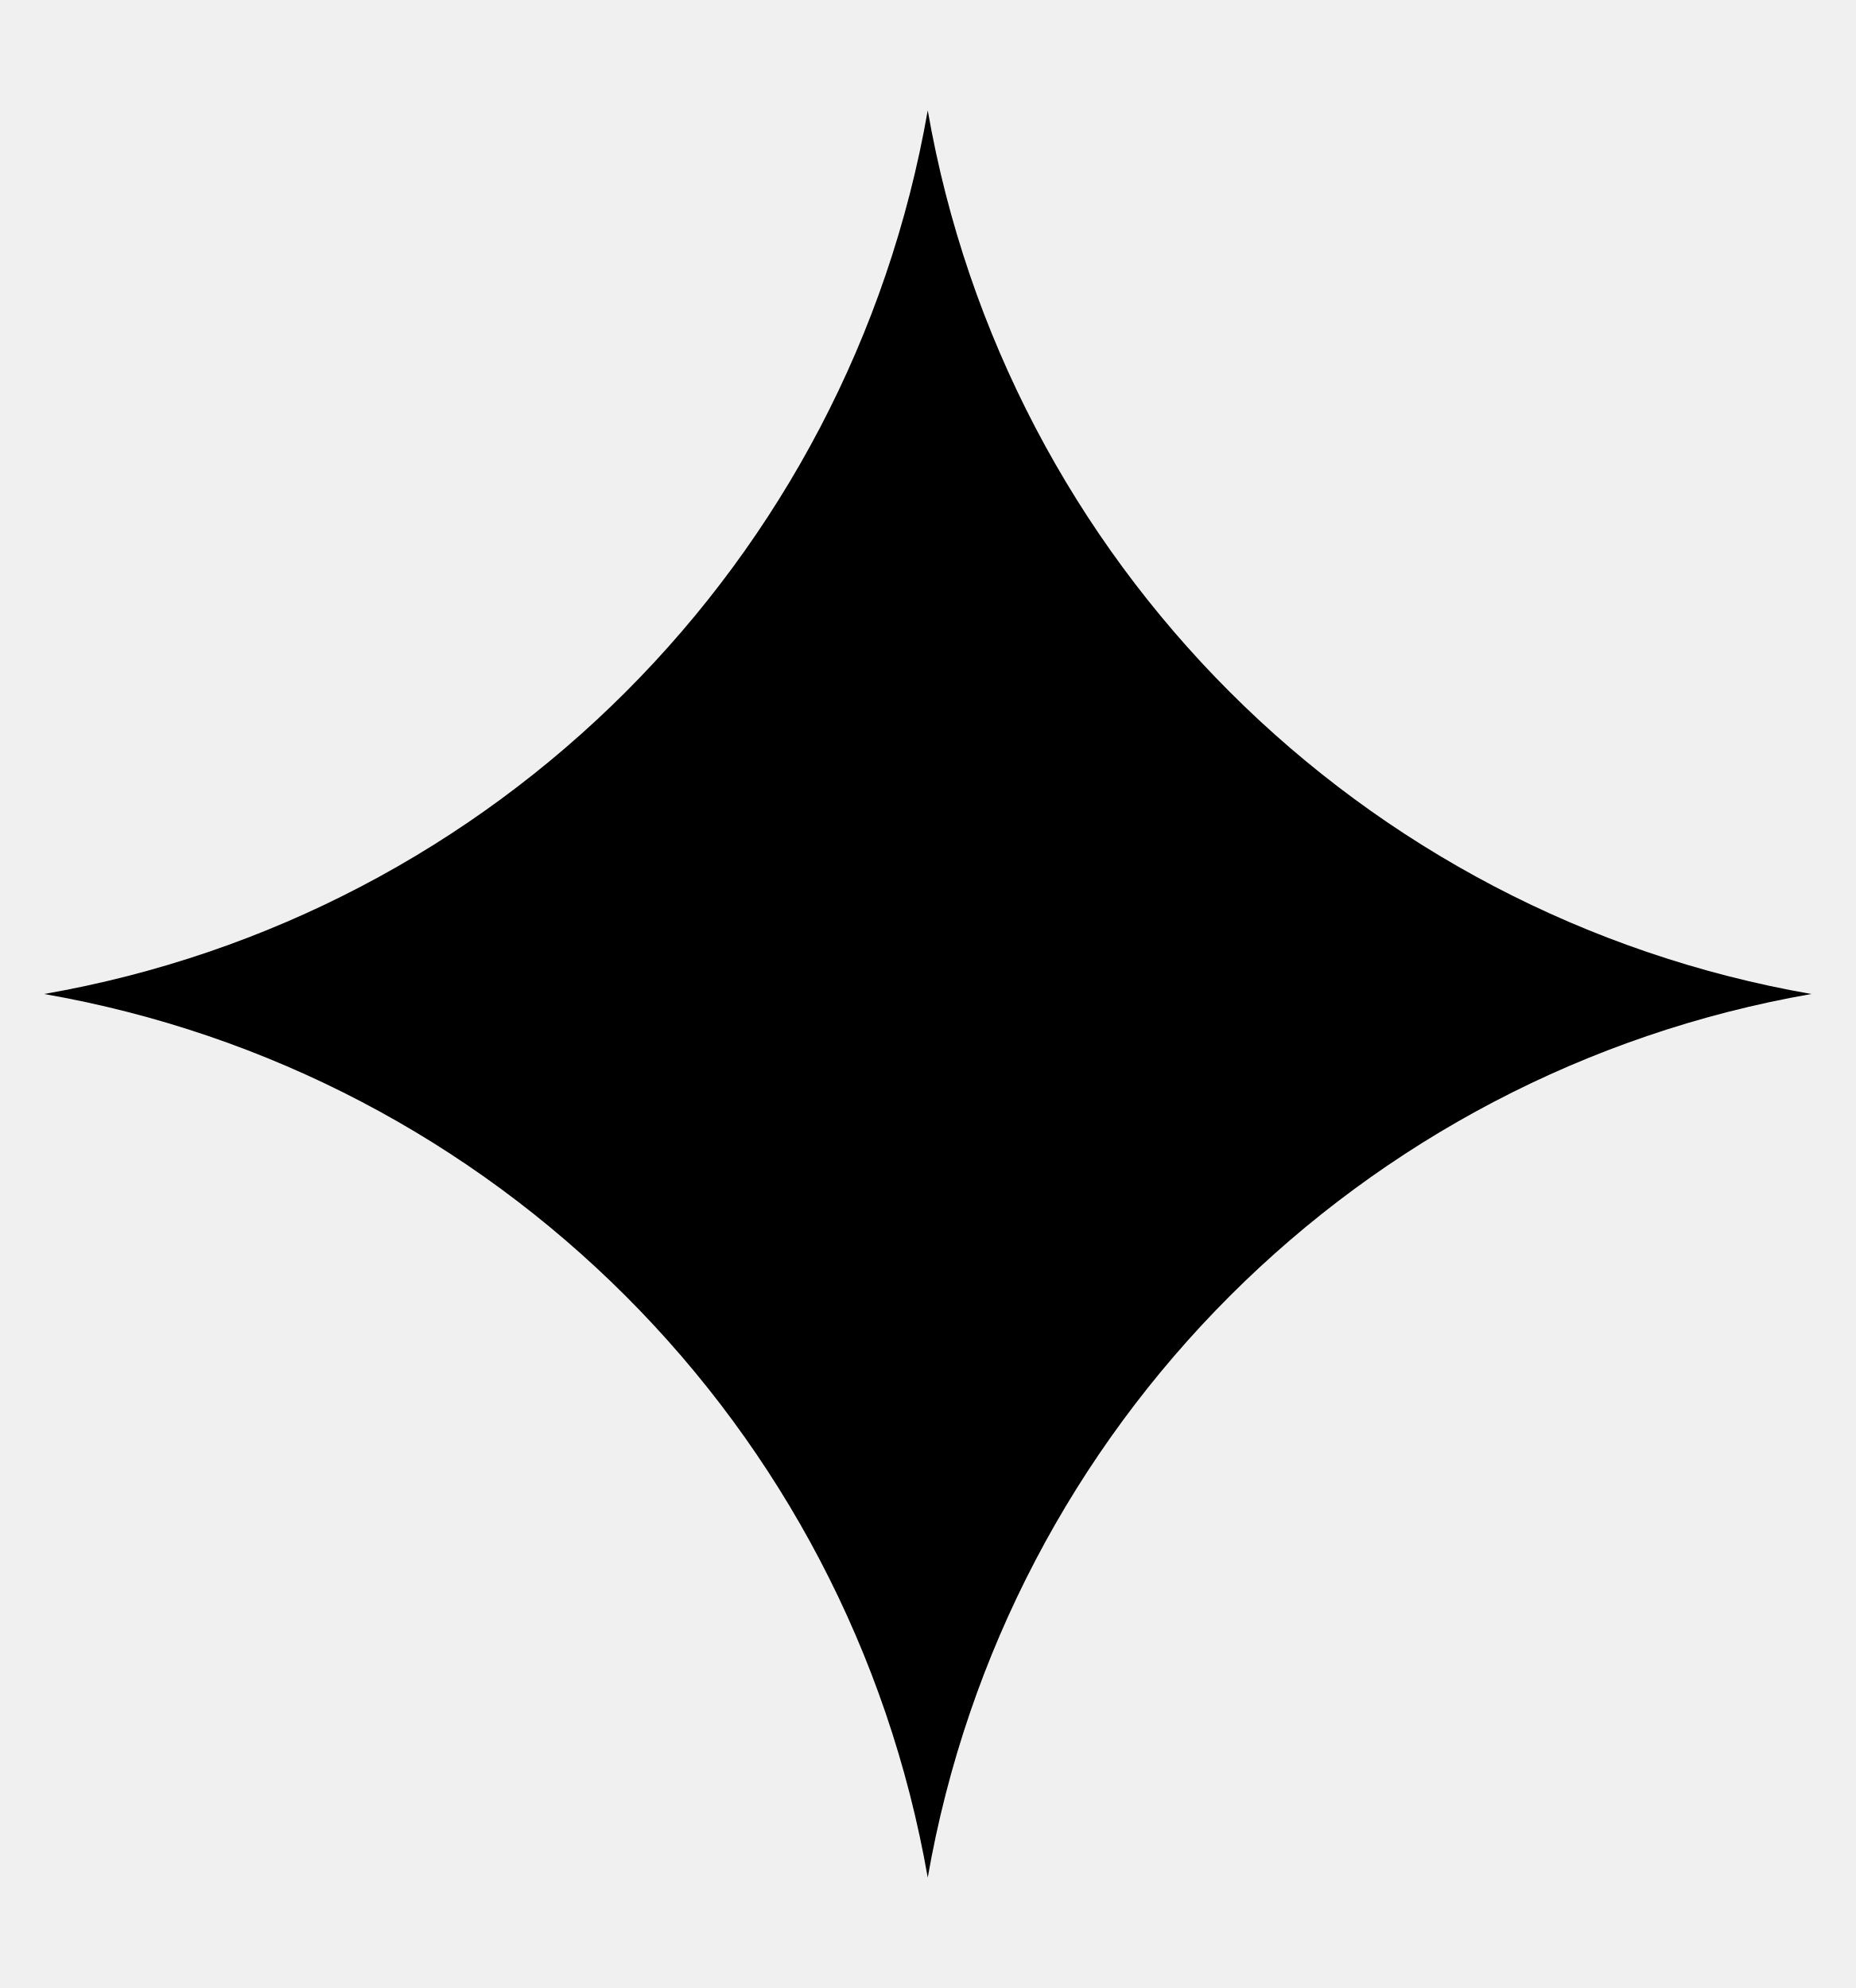
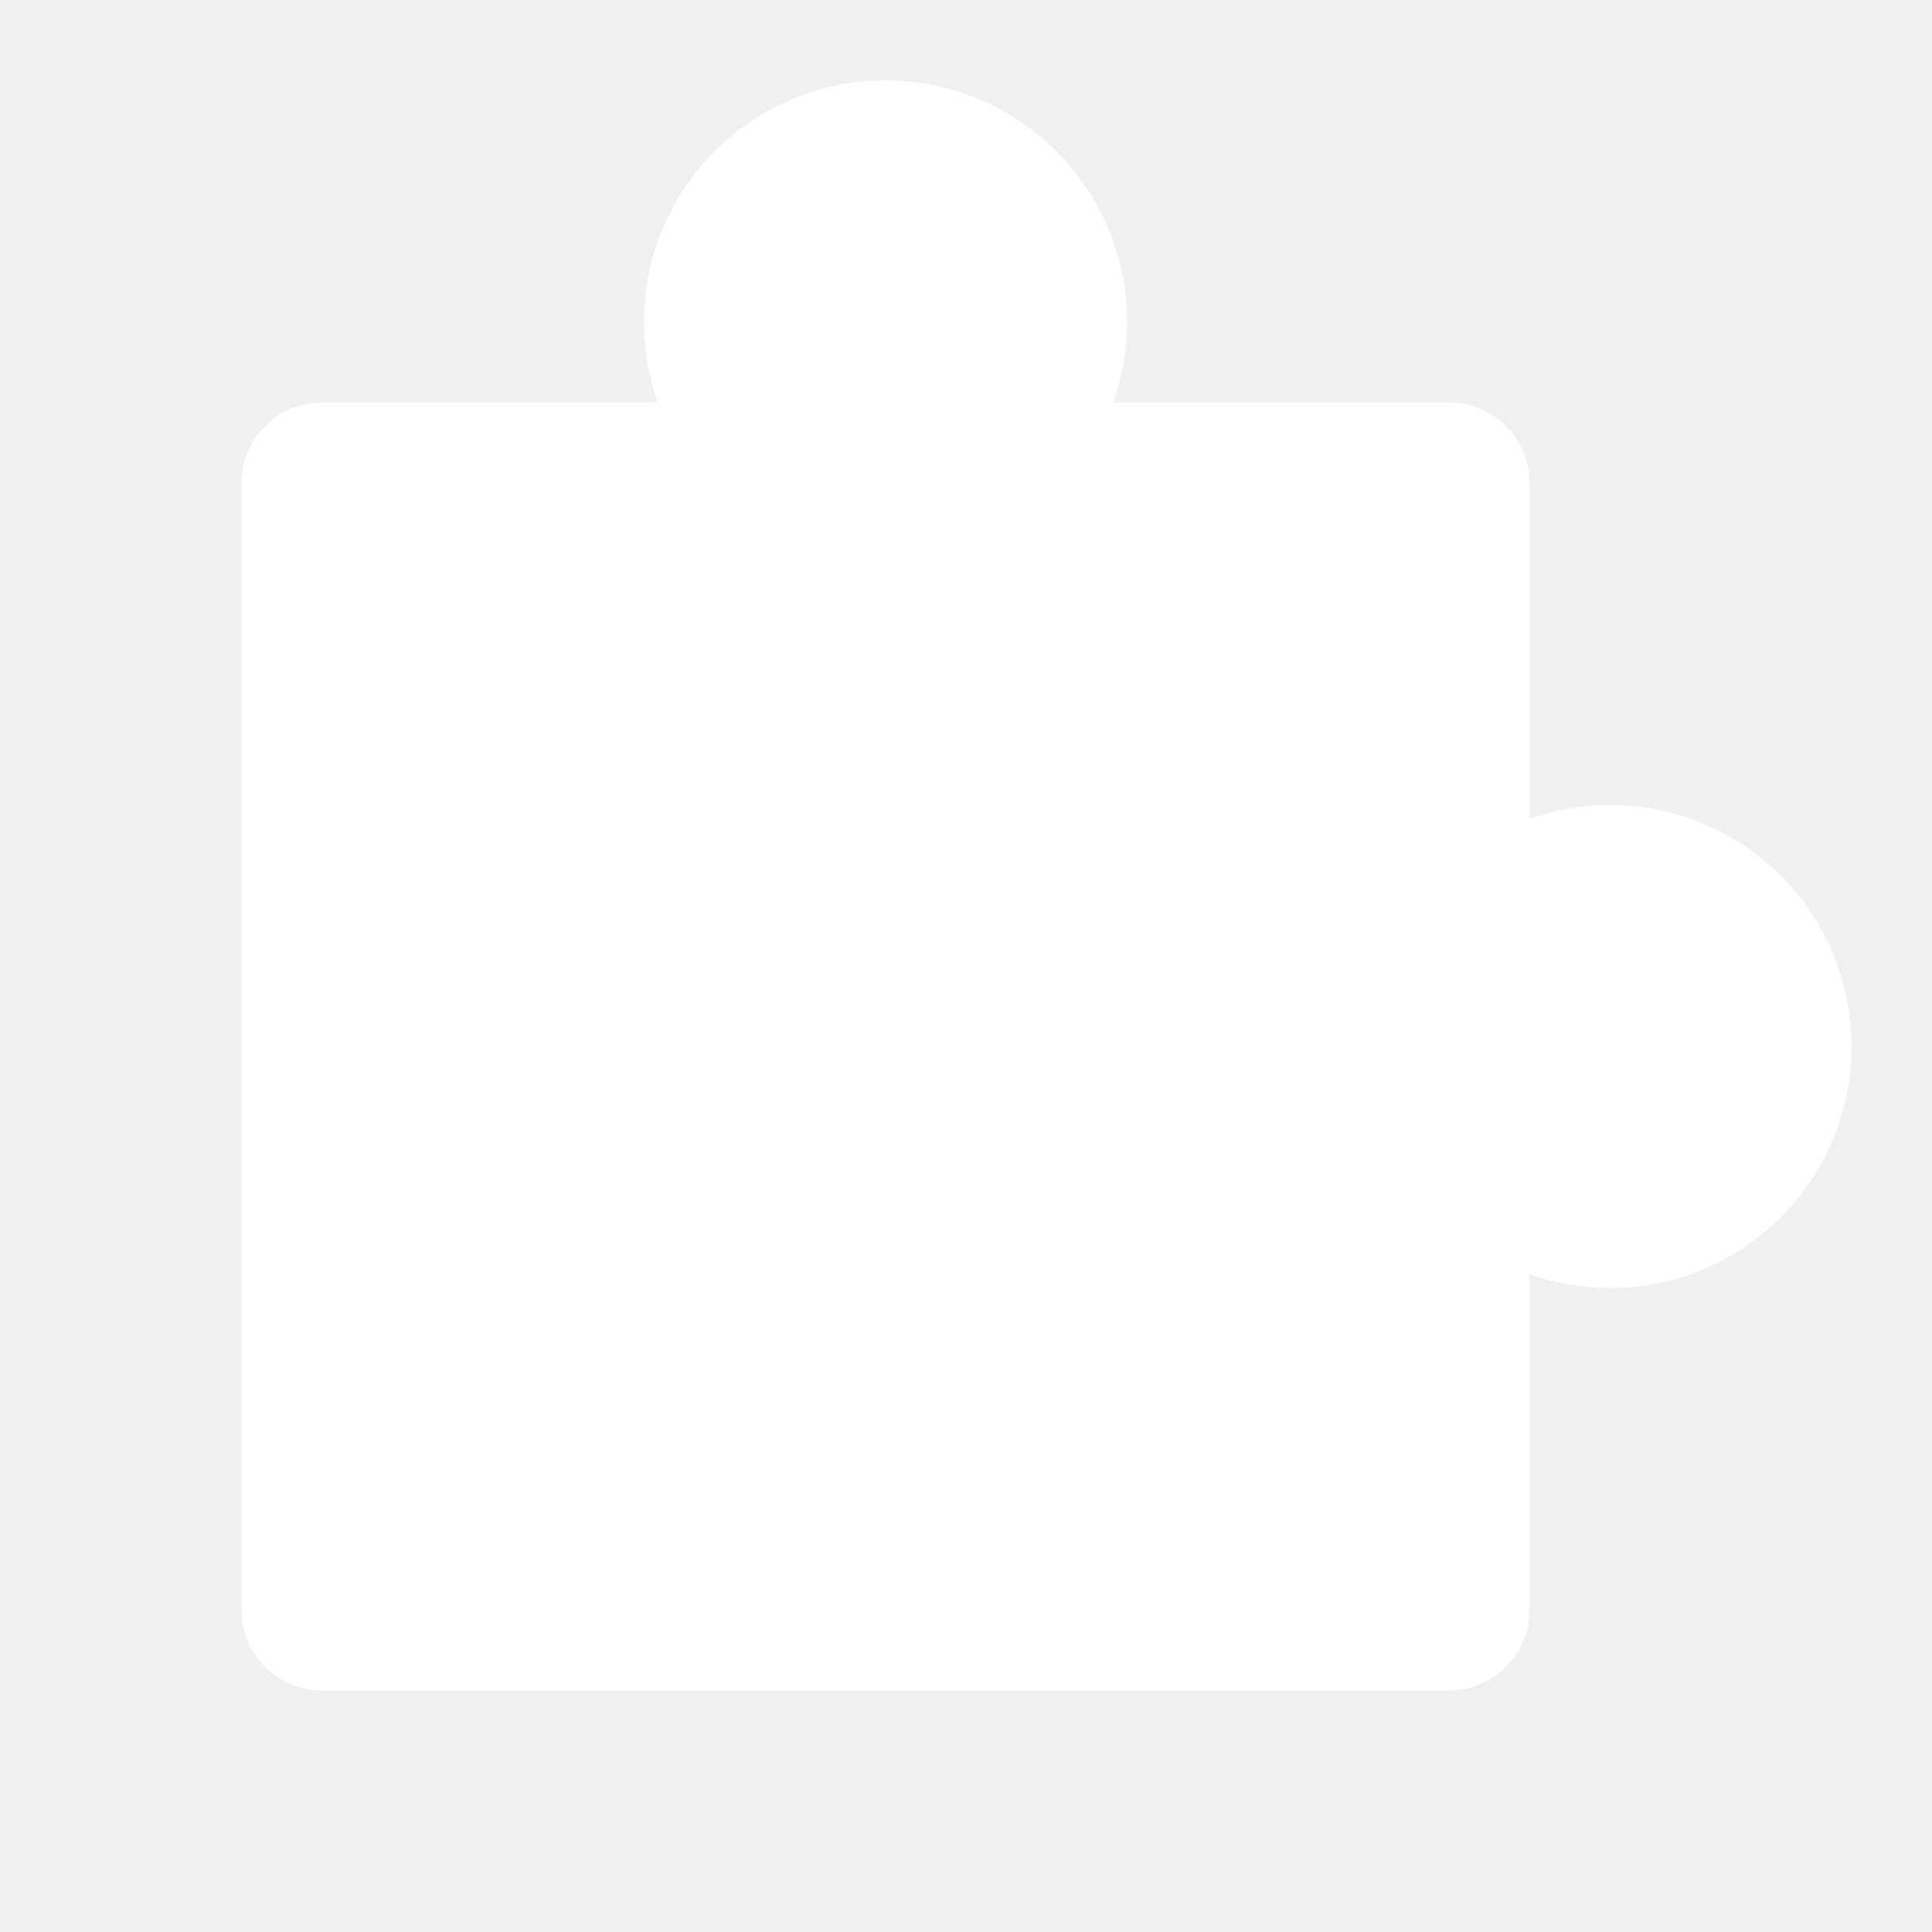
- <svg xmlns="http://www.w3.org/2000/svg" width="14" height="15" viewBox="0 0 14 15">
-   <path fillRule="evenodd" clipRule="evenodd" d="M7 0.833C7.594 4.239 10.261 6.906 13.667 7.5C10.261 8.094 7.594 10.761 7 14.167C6.406 10.761 3.739 8.094 0.333 7.5C3.739 6.906 6.406 4.239 7 0.833Z" />
+ <svg xmlns="http://www.w3.org/2000/svg" width="24" height="24" viewBox="0 0 24 24" fill="none">
+   <path d="M8 4C8 2.343 9.343 1 11 1C12.657 1 14 2.343 14 4C14 4.351 13.94 4.687 13.829 5H18C18.552 5 19 5.448 19 6V10.171C19.313 10.06 19.649 10 20 10C21.657 10 23 11.343 23 13C23 14.657 21.657 16 20 16C19.649 16 19.313 15.94 19 15.829V20C19 20.552 18.552 21 18 21H4C3.448 21 3 20.552 3 20V6C3 5.448 3.448 5 4 5H8.171C8.06 4.687 8 4.351 8 4Z" fill="white" />
</svg>
